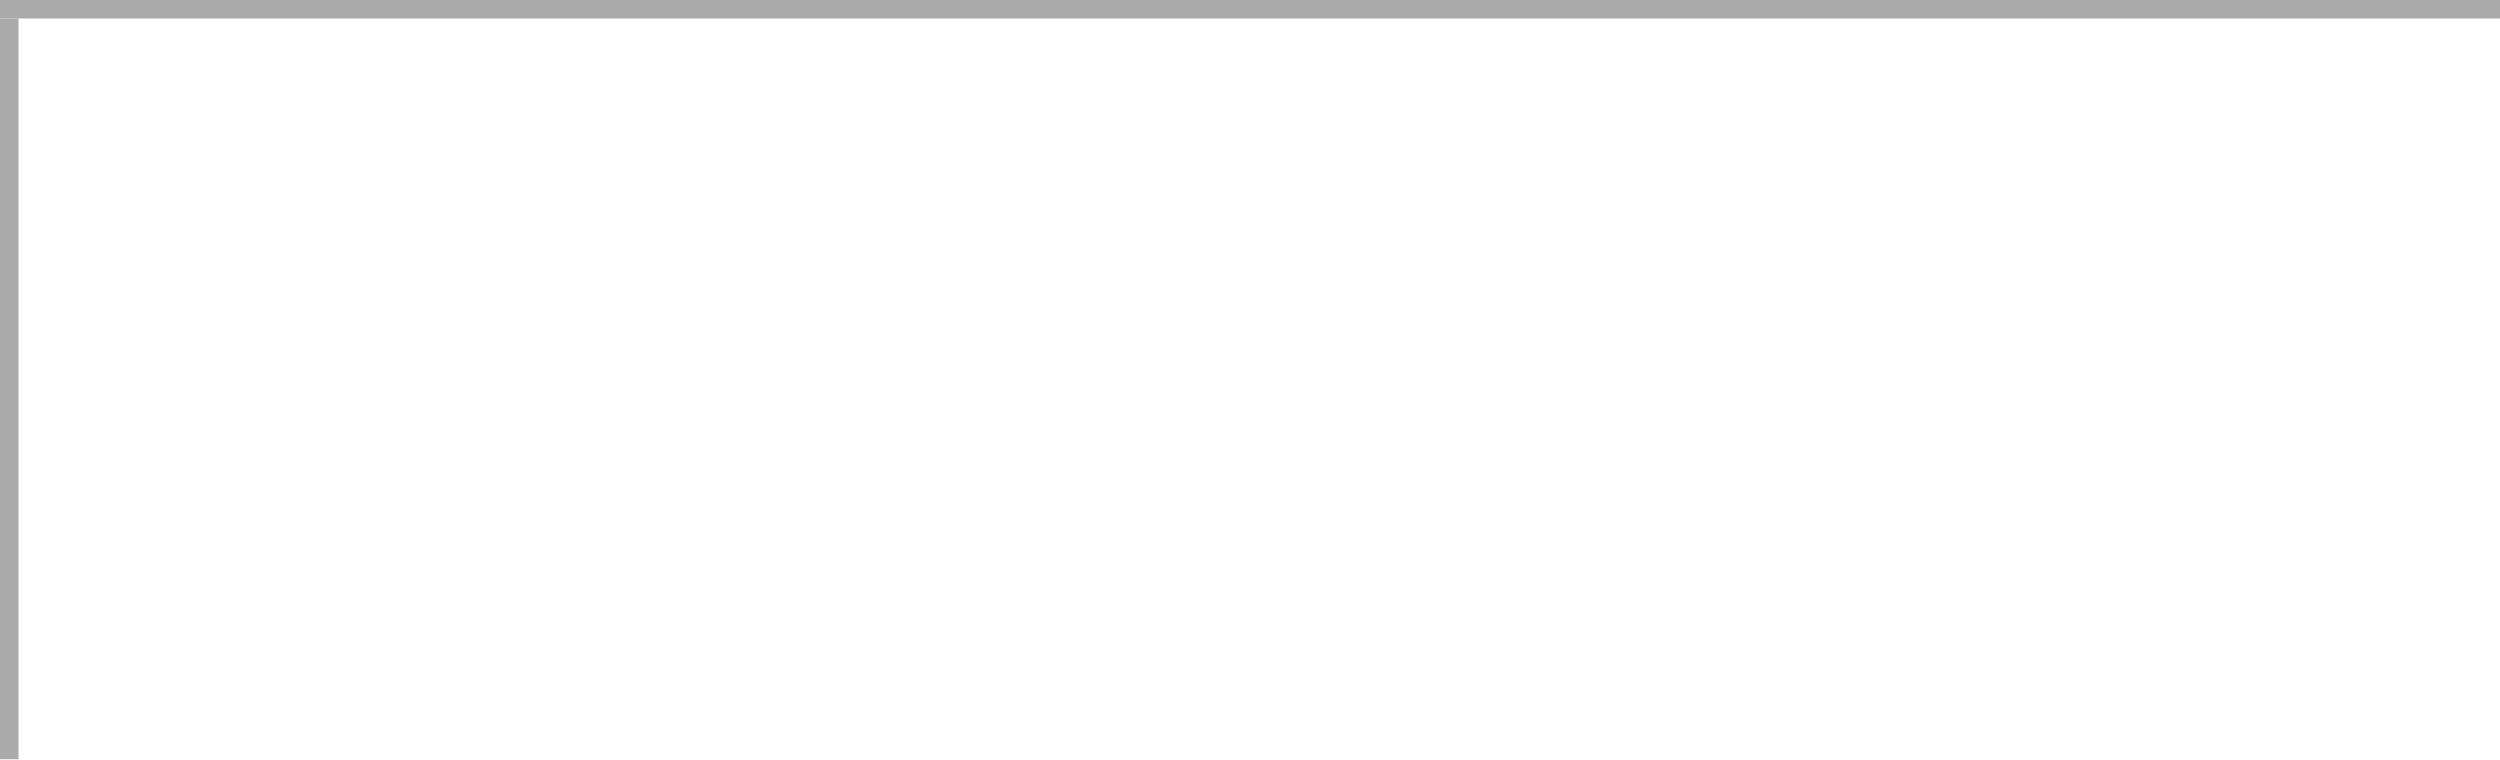
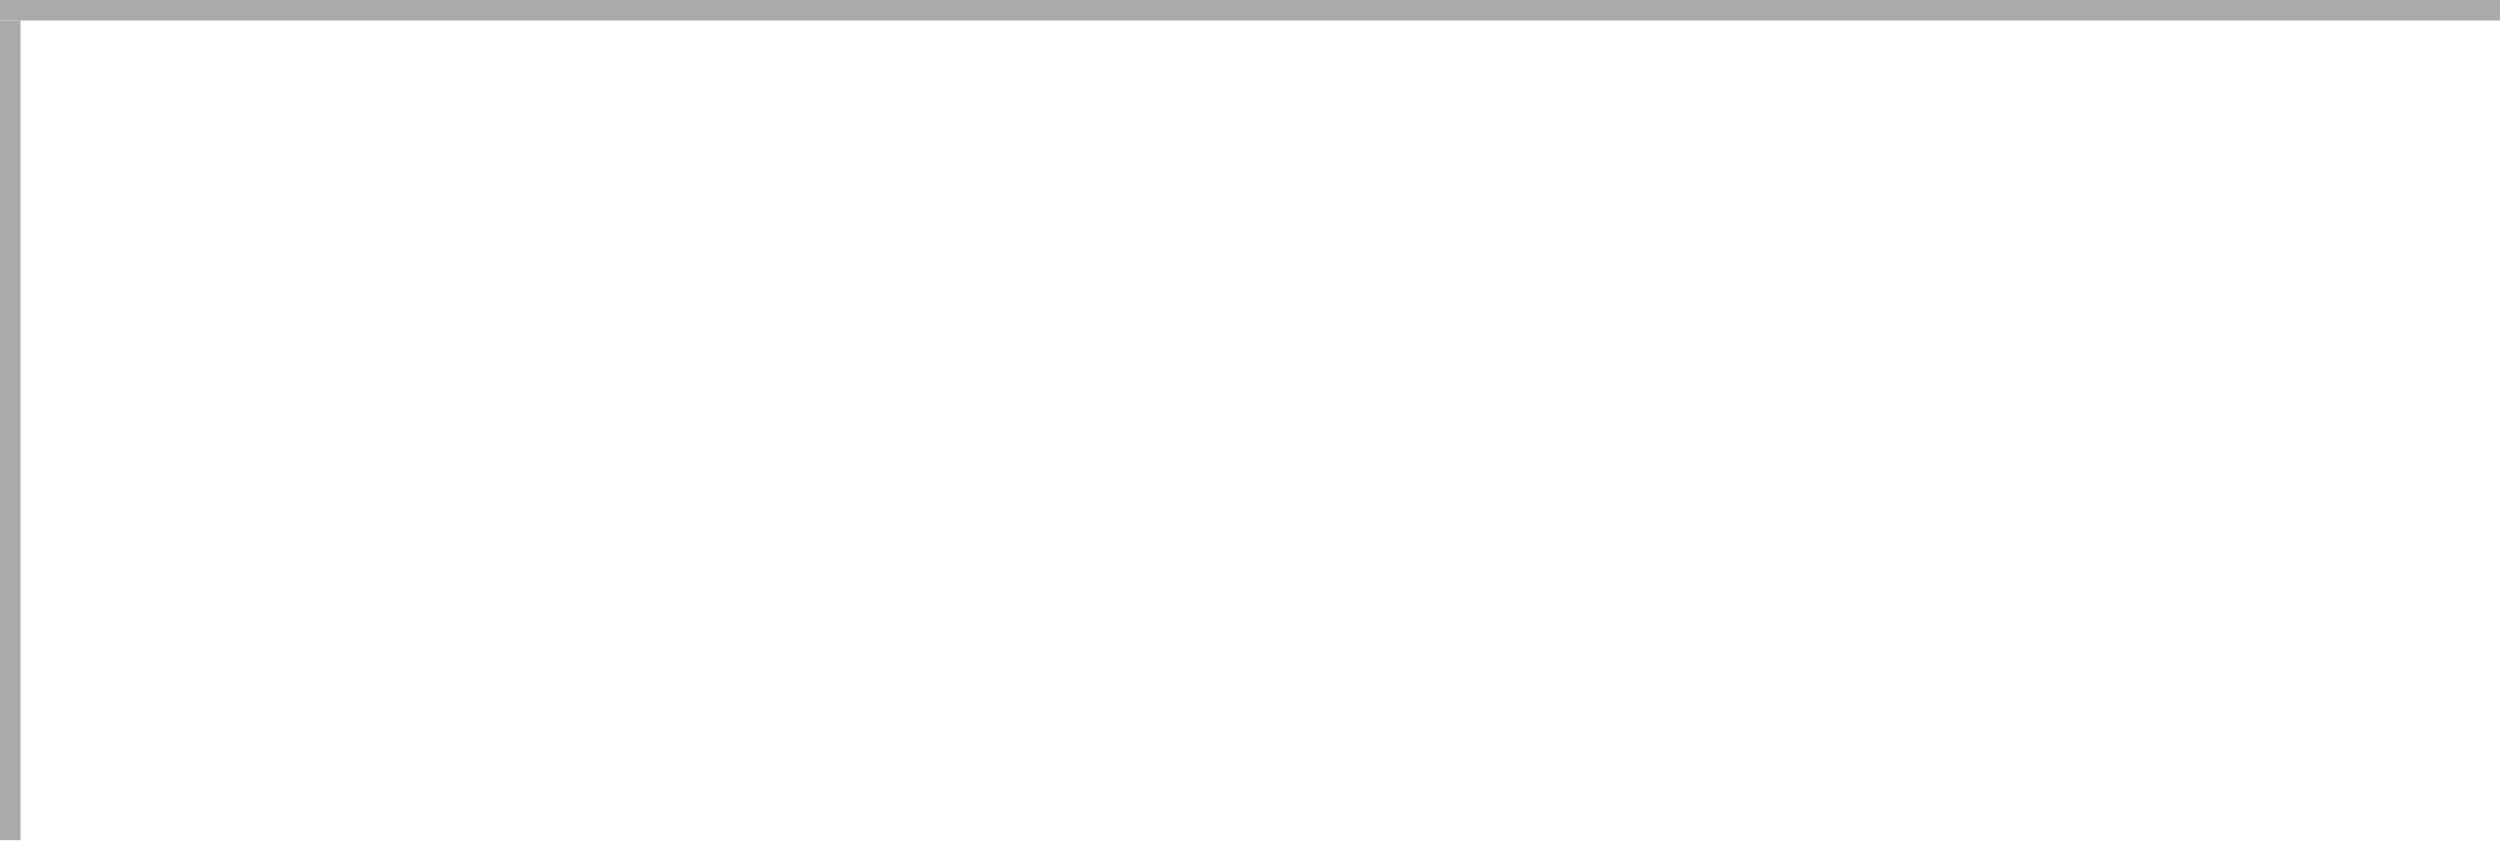
- <svg xmlns="http://www.w3.org/2000/svg" version="1.1" width="135px" height="41px" viewBox="1206 41 135 41">
-   <path d="M 1 1  L 135 1  L 135 41  L 1 41  L 1 1  Z " fill-rule="nonzero" fill="rgba(255, 255, 255, 1)" stroke="none" transform="matrix(1 0 0 1 1206 41 )" class="fill" />
-   <path d="M 0.5 1  L 0.5 41  " stroke-width="1" stroke-dasharray="0" stroke="rgba(170, 170, 170, 1)" fill="none" transform="matrix(1 0 0 1 1206 41 )" class="stroke" />
-   <path d="M 0 0.5  L 135 0.5  " stroke-width="1" stroke-dasharray="0" stroke="rgba(170, 170, 170, 1)" fill="none" transform="matrix(1 0 0 1 1206 41 )" class="stroke" />
+ <svg xmlns="http://www.w3.org/2000/svg" version="1.1" width="122px" height="41px" viewBox="954 41 122 41">
+   <path d="M 1 1  L 122 1  L 122 41  L 1 41  L 1 1  Z " fill-rule="nonzero" fill="rgba(255, 255, 255, 1)" stroke="none" transform="matrix(1 0 0 1 954 41 )" class="fill" />
+   <path d="M 0.5 1  L 0.5 41  " stroke-width="1" stroke-dasharray="0" stroke="rgba(170, 170, 170, 1)" fill="none" transform="matrix(1 0 0 1 954 41 )" class="stroke" />
+   <path d="M 0 0.5  L 122 0.5  " stroke-width="1" stroke-dasharray="0" stroke="rgba(170, 170, 170, 1)" fill="none" transform="matrix(1 0 0 1 954 41 )" class="stroke" />
</svg>
